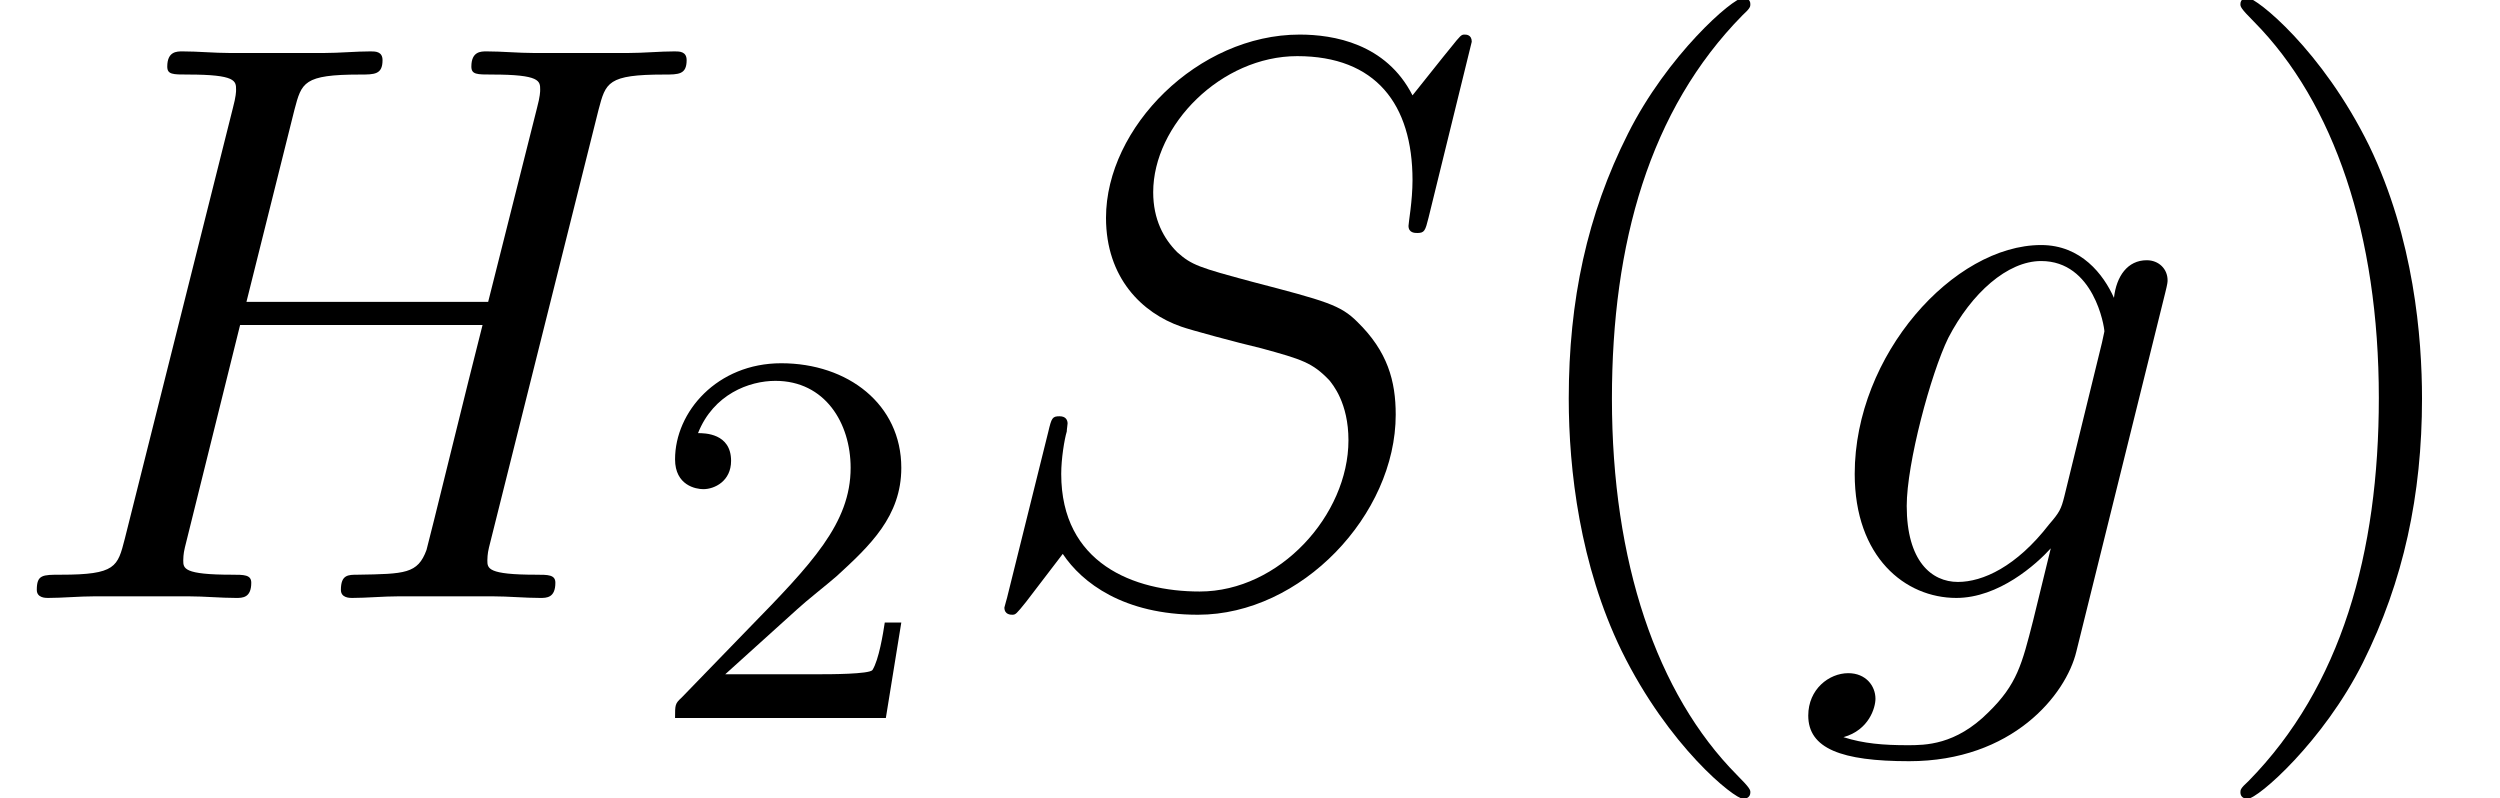
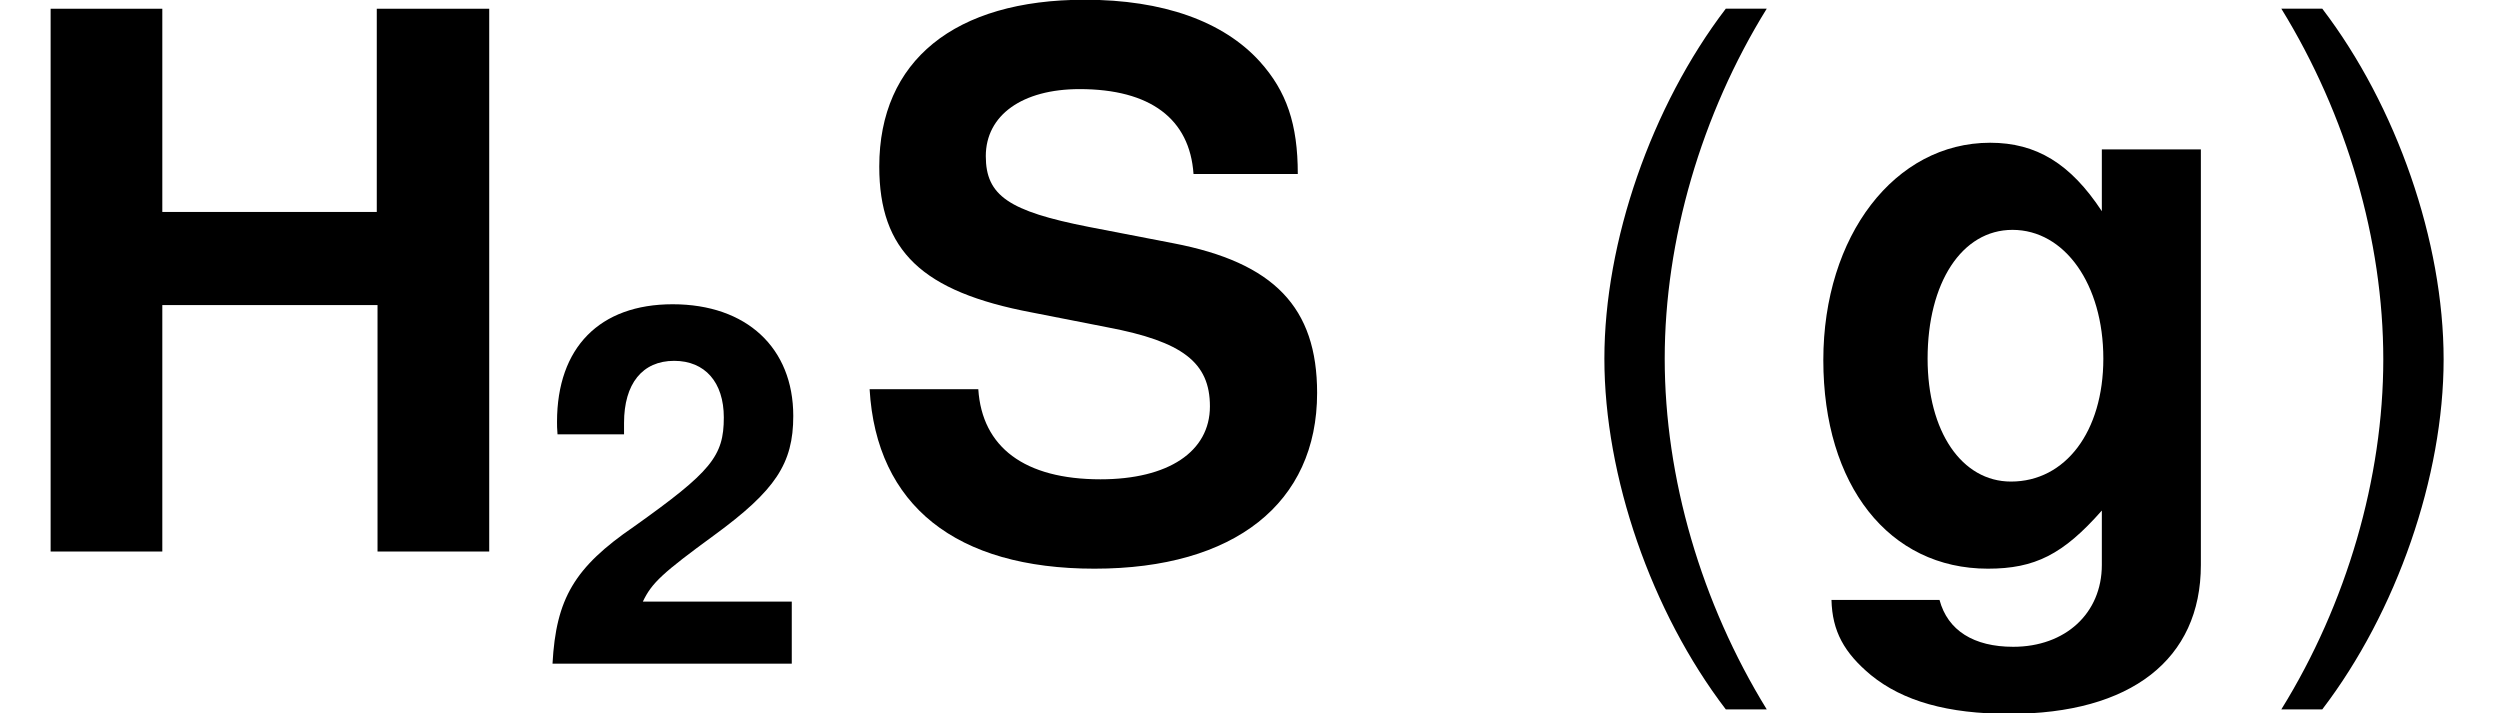
- <svg xmlns="http://www.w3.org/2000/svg" xmlns:xlink="http://www.w3.org/1999/xlink" height="13.459pt" version="1.1" viewBox="-0.239 -0.241 42.203 13.459" width="42.203pt">
+ <svg xmlns="http://www.w3.org/2000/svg" xmlns:xlink="http://www.w3.org/1999/xlink" height="12.886pt" version="1.1" viewBox="-0.239 -0.241 45.187 12.886" width="45.187pt">
  <defs>
-     <path d="M8.942 -7.293C9.05 -7.699 9.074 -7.819 9.923 -7.819C10.138 -7.819 10.258 -7.819 10.258 -8.034C10.258 -8.165 10.15 -8.165 10.078 -8.165C9.863 -8.165 9.612 -8.141 9.385 -8.141H7.974C7.747 -8.141 7.496 -8.165 7.269 -8.165C7.185 -8.165 7.042 -8.165 7.042 -7.938C7.042 -7.819 7.125 -7.819 7.352 -7.819C8.07 -7.819 8.07 -7.723 8.07 -7.592C8.07 -7.568 8.07 -7.496 8.022 -7.317L7.293 -4.423H3.682L4.399 -7.293C4.507 -7.699 4.531 -7.819 5.38 -7.819C5.595 -7.819 5.715 -7.819 5.715 -8.034C5.715 -8.165 5.607 -8.165 5.535 -8.165C5.32 -8.165 5.069 -8.141 4.842 -8.141H3.431C3.204 -8.141 2.953 -8.165 2.726 -8.165C2.642 -8.165 2.499 -8.165 2.499 -7.938C2.499 -7.819 2.582 -7.819 2.809 -7.819C3.527 -7.819 3.527 -7.723 3.527 -7.592C3.527 -7.568 3.527 -7.496 3.479 -7.317L1.865 -0.885C1.757 -0.466 1.734 -0.347 0.909 -0.347C0.634 -0.347 0.55 -0.347 0.55 -0.12C0.55 0 0.681 0 0.717 0C0.933 0 1.184 -0.024 1.411 -0.024H2.821C3.049 -0.024 3.3 0 3.527 0C3.622 0 3.754 0 3.754 -0.227C3.754 -0.347 3.646 -0.347 3.467 -0.347C2.738 -0.347 2.738 -0.442 2.738 -0.562C2.738 -0.574 2.738 -0.658 2.762 -0.753L3.587 -4.077H7.209C7.006 -3.288 6.396 -0.789 6.372 -0.717C6.241 -0.359 6.049 -0.359 5.344 -0.347C5.2 -0.347 5.093 -0.347 5.093 -0.12C5.093 0 5.224 0 5.26 0C5.475 0 5.727 -0.024 5.954 -0.024H7.364C7.592 -0.024 7.843 0 8.07 0C8.165 0 8.297 0 8.297 -0.227C8.297 -0.347 8.189 -0.347 8.01 -0.347C7.281 -0.347 7.281 -0.442 7.281 -0.562C7.281 -0.574 7.281 -0.658 7.305 -0.753L8.942 -7.293Z" id="g0-72" />
-     <path d="M7.592 -8.309C7.592 -8.416 7.508 -8.416 7.484 -8.416C7.436 -8.416 7.424 -8.404 7.281 -8.225C7.209 -8.141 6.719 -7.52 6.707 -7.508C6.312 -8.285 5.523 -8.416 5.021 -8.416C3.503 -8.416 2.128 -7.03 2.128 -5.679C2.128 -4.782 2.666 -4.256 3.252 -4.053C3.383 -4.005 4.089 -3.814 4.447 -3.73C5.057 -3.563 5.212 -3.515 5.464 -3.252C5.511 -3.192 5.75 -2.917 5.75 -2.355C5.75 -1.243 4.722 -0.096 3.527 -0.096C2.546 -0.096 1.459 -0.514 1.459 -1.853C1.459 -2.08 1.506 -2.367 1.542 -2.487C1.542 -2.523 1.554 -2.582 1.554 -2.606C1.554 -2.654 1.53 -2.714 1.435 -2.714C1.327 -2.714 1.315 -2.69 1.267 -2.487L0.658 -0.036C0.658 -0.024 0.61 0.132 0.61 0.143C0.61 0.251 0.705 0.251 0.729 0.251C0.777 0.251 0.789 0.239 0.933 0.06L1.482 -0.658C1.769 -0.227 2.391 0.251 3.503 0.251C5.045 0.251 6.456 -1.243 6.456 -2.738C6.456 -3.24 6.336 -3.682 5.882 -4.125C5.631 -4.376 5.416 -4.435 4.316 -4.722C3.515 -4.937 3.407 -4.973 3.192 -5.165C2.989 -5.368 2.833 -5.655 2.833 -6.061C2.833 -7.066 3.85 -8.094 4.985 -8.094C6.157 -8.094 6.707 -7.376 6.707 -6.241C6.707 -5.93 6.647 -5.607 6.647 -5.559C6.647 -5.452 6.743 -5.452 6.779 -5.452C6.886 -5.452 6.898 -5.487 6.946 -5.679L7.592 -8.309Z" id="g0-83" />
-     <path d="M4.041 -1.518C3.993 -1.327 3.969 -1.279 3.814 -1.1C3.324 -0.466 2.821 -0.239 2.451 -0.239C2.056 -0.239 1.686 -0.55 1.686 -1.375C1.686 -2.008 2.044 -3.347 2.307 -3.885C2.654 -4.555 3.192 -5.033 3.694 -5.033C4.483 -5.033 4.639 -4.053 4.639 -3.981L4.603 -3.814L4.041 -1.518ZM4.782 -4.483C4.627 -4.83 4.292 -5.272 3.694 -5.272C2.391 -5.272 0.909 -3.634 0.909 -1.853C0.909 -0.61 1.662 0 2.427 0C3.061 0 3.622 -0.502 3.838 -0.741L3.575 0.335C3.407 0.992 3.335 1.291 2.905 1.71C2.415 2.2 1.961 2.2 1.698 2.2C1.339 2.2 1.04 2.176 0.741 2.08C1.124 1.973 1.219 1.638 1.219 1.506C1.219 1.315 1.076 1.124 0.813 1.124C0.526 1.124 0.215 1.363 0.215 1.757C0.215 2.248 0.705 2.439 1.722 2.439C3.264 2.439 4.065 1.447 4.22 0.801L5.547 -4.555C5.583 -4.698 5.583 -4.722 5.583 -4.746C5.583 -4.914 5.452 -5.045 5.272 -5.045C4.985 -5.045 4.818 -4.806 4.782 -4.483Z" id="g0-103" />
-     <path d="M3.885 2.905C3.885 2.869 3.885 2.845 3.682 2.642C2.487 1.435 1.817 -0.538 1.817 -2.977C1.817 -5.296 2.379 -7.293 3.766 -8.703C3.885 -8.811 3.885 -8.835 3.885 -8.871C3.885 -8.942 3.826 -8.966 3.778 -8.966C3.622 -8.966 2.642 -8.106 2.056 -6.934C1.447 -5.727 1.172 -4.447 1.172 -2.977C1.172 -1.913 1.339 -0.49 1.961 0.789C2.666 2.224 3.646 3.001 3.778 3.001C3.826 3.001 3.885 2.977 3.885 2.905Z" id="g2-40" />
-     <path d="M3.371 -2.977C3.371 -3.885 3.252 -5.368 2.582 -6.755C1.877 -8.189 0.897 -8.966 0.765 -8.966C0.717 -8.966 0.658 -8.942 0.658 -8.871C0.658 -8.835 0.658 -8.811 0.861 -8.608C2.056 -7.4 2.726 -5.428 2.726 -2.989C2.726 -0.669 2.164 1.327 0.777 2.738C0.658 2.845 0.658 2.869 0.658 2.905C0.658 2.977 0.717 3.001 0.765 3.001C0.921 3.001 1.901 2.14 2.487 0.968C3.096 -0.251 3.371 -1.542 3.371 -2.977Z" id="g2-41" />
-     <path d="M2.248 -1.626C2.375 -1.745 2.71 -2.008 2.837 -2.12C3.332 -2.574 3.802 -3.013 3.802 -3.738C3.802 -4.686 3.005 -5.3 2.008 -5.3C1.052 -5.3 0.422 -4.575 0.422 -3.865C0.422 -3.475 0.733 -3.419 0.845 -3.419C1.012 -3.419 1.259 -3.539 1.259 -3.842C1.259 -4.256 0.861 -4.256 0.765 -4.256C0.996 -4.838 1.53 -5.037 1.921 -5.037C2.662 -5.037 3.045 -4.407 3.045 -3.738C3.045 -2.909 2.463 -2.303 1.522 -1.339L0.518 -0.303C0.422 -0.215 0.422 -0.199 0.422 0H3.571L3.802 -1.427H3.555C3.531 -1.267 3.467 -0.869 3.371 -0.717C3.324 -0.654 2.718 -0.654 2.59 -0.654H1.172L2.248 -1.626Z" id="g1-50" />
+     <path d="M4.065 -0.993H1.683C1.826 -1.294 2.001 -1.453 2.827 -2.057C3.803 -2.771 4.089 -3.2 4.089 -3.962C4.089 -5.05 3.343 -5.749 2.16 -5.749C0.993 -5.749 0.31 -5.058 0.31 -3.867C0.31 -3.819 0.31 -3.756 0.318 -3.668H1.382V-3.851C1.382 -4.478 1.675 -4.844 2.184 -4.844C2.676 -4.844 2.978 -4.502 2.978 -3.938C2.978 -3.319 2.779 -3.073 1.54 -2.192C0.588 -1.54 0.294 -1.04 0.238 0H4.065V-0.993Z" id="g1-50" />
+     <path d="M4.026 -2.628V0H5.217V-5.788H4.018V-3.621H1.731V-5.788H0.54V0H1.731V-2.628H4.026Z" id="g1-72" />
+     <path d="M4.82 -4.026C4.82 -4.558 4.701 -4.907 4.415 -5.225C4.026 -5.654 3.383 -5.884 2.549 -5.884C1.159 -5.884 0.357 -5.233 0.357 -4.105C0.357 -3.208 0.81 -2.771 1.985 -2.549L2.795 -2.39C3.589 -2.239 3.883 -2.017 3.883 -1.548C3.883 -1.064 3.438 -0.77 2.716 -0.77C1.906 -0.77 1.453 -1.112 1.413 -1.731H0.254C0.326 -0.492 1.175 0.183 2.652 0.183C4.145 0.183 5.026 -0.516 5.026 -1.691C5.026 -2.604 4.566 -3.081 3.494 -3.287L2.589 -3.462C1.739 -3.629 1.493 -3.795 1.493 -4.216C1.493 -4.653 1.882 -4.931 2.493 -4.931C3.248 -4.931 3.668 -4.613 3.708 -4.026H4.82Z" id="g1-83" />
+     <path d="M3.24 -4.288V-3.629C2.906 -4.137 2.541 -4.359 2.049 -4.359C1.032 -4.359 0.27 -3.367 0.27 -2.041C0.27 -0.707 0.969 0.183 2.025 0.183C2.525 0.183 2.827 0.032 3.24 -0.437V0.143C3.24 0.659 2.851 1.016 2.295 1.016C1.874 1.016 1.596 0.842 1.509 0.516H0.357C0.365 0.85 0.492 1.08 0.778 1.318C1.12 1.596 1.596 1.731 2.255 1.731C3.549 1.731 4.296 1.151 4.296 0.143V-4.288H3.24ZM2.287 -3.43C2.843 -3.43 3.256 -2.851 3.256 -2.057C3.256 -1.278 2.851 -0.746 2.271 -0.746C1.747 -0.746 1.382 -1.278 1.382 -2.057C1.382 -2.866 1.747 -3.43 2.287 -3.43Z" id="g1-103" />
+     <use id="g3-72" transform="scale(1.5)" xlink:href="#g1-72" />
+     <use id="g3-83" transform="scale(1.5)" xlink:href="#g1-83" />
+     <use id="g3-103" transform="scale(1.5)" xlink:href="#g1-103" />
+     <path d="M2.811 -8.683C1.62 -7.122 0.869 -4.955 0.869 -3.085C0.869 -1.203 1.62 0.965 2.811 2.525H3.466C2.418 0.822 1.834 -1.179 1.834 -3.085C1.834 -4.979 2.418 -6.991 3.466 -8.683H2.811Z" id="g5-40" />
+     <path d="M1.108 2.525C2.299 0.965 3.049 -1.203 3.049 -3.073C3.049 -4.955 2.299 -7.122 1.108 -8.683H0.453C1.501 -6.98 2.084 -4.979 2.084 -3.073C2.084 -1.179 1.501 0.834 0.453 2.525H1.108Z" id="g5-41" />
  </defs>
-   <g id="page1" transform="matrix(1.13 0 0 1.13 -63.986 -64.448)">
-     <use x="56.413" xlink:href="#g0-72" y="65.753" />
-     <use x="66.076" xlink:href="#g1-50" y="67.547" />
-     <use x="70.808" xlink:href="#g0-83" y="65.753" />
-     <use x="78.677" xlink:href="#g2-40" y="65.753" />
-     <use x="83.212" xlink:href="#g0-103" y="65.753" />
-     <use x="89.225" xlink:href="#g2-41" y="65.753" />
+   <g id="page1" transform="matrix(1.13 0 0 1.13 -63.986 -64.5733)">
+     <use x="56.413" xlink:href="#g3-72" y="65.753" />
+     <use x="65.013" xlink:href="#g1-50" y="67.547" />
+     <use x="69.942" xlink:href="#g3-83" y="65.753" />
+     <use x="81.207" xlink:href="#g5-40" y="65.753" />
+     <use x="85.173" xlink:href="#g3-103" y="65.753" />
+     <use x="92.451" xlink:href="#g5-41" y="65.753" />
  </g>
</svg>
